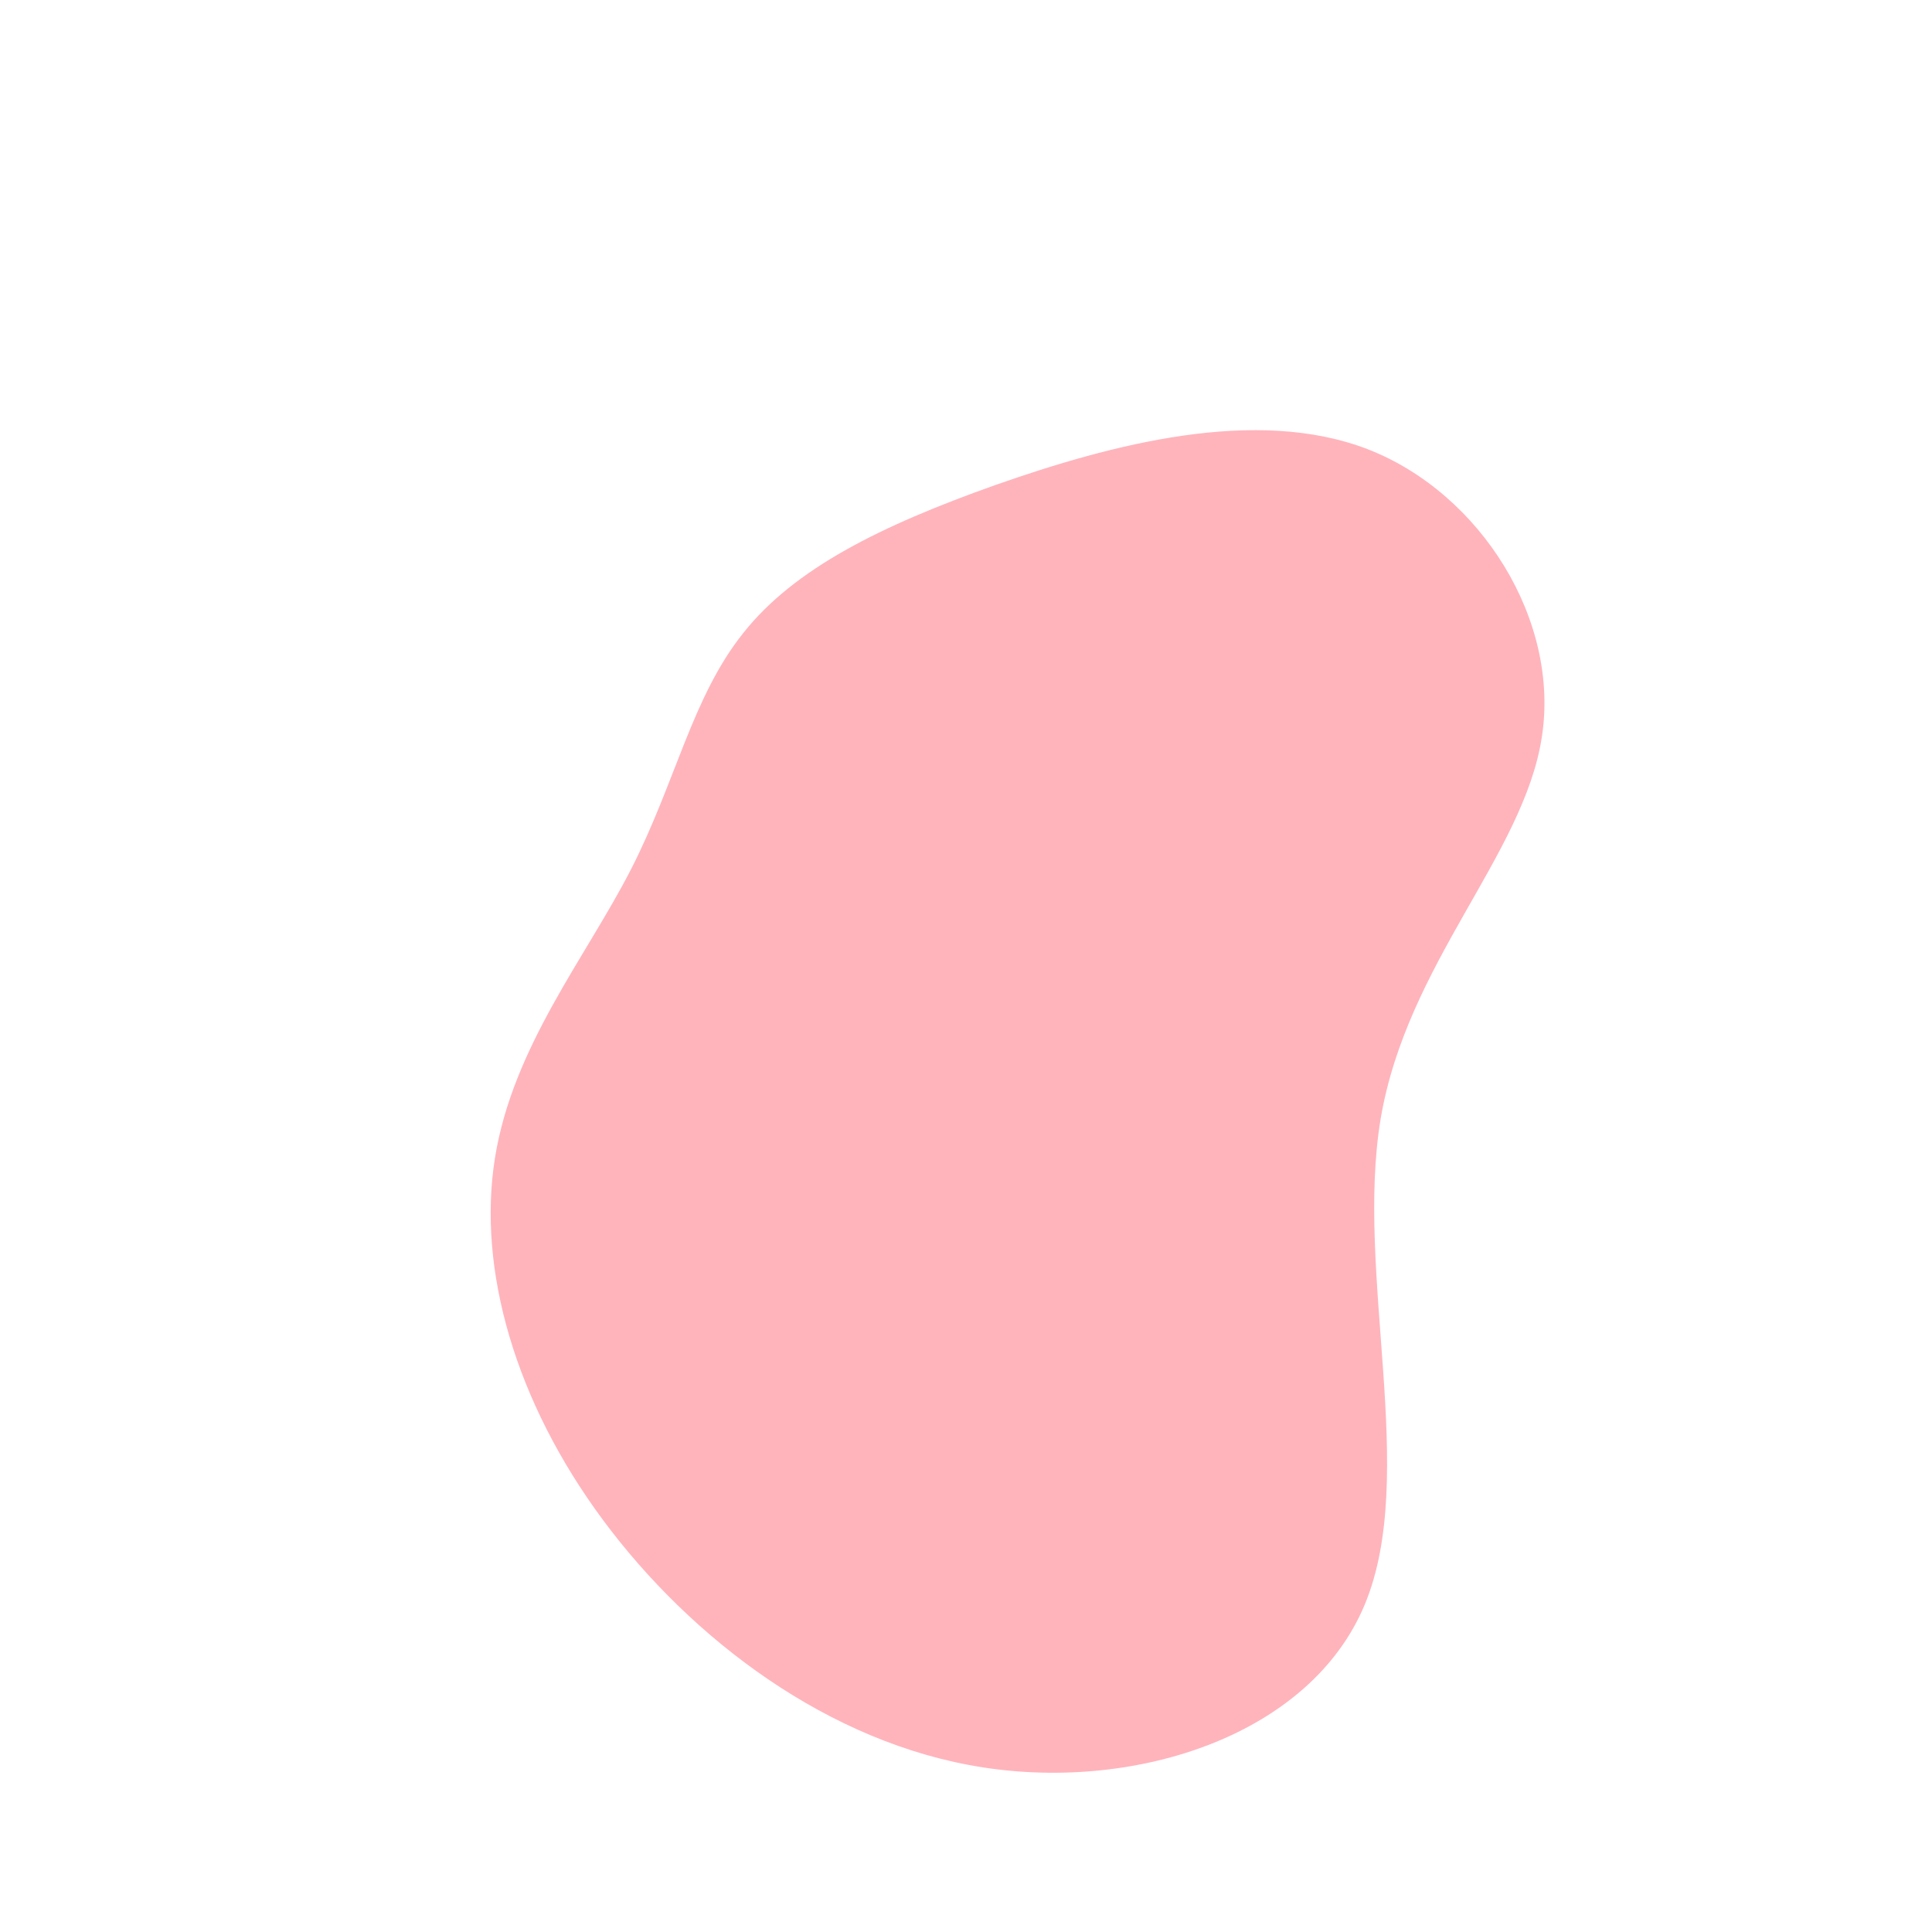
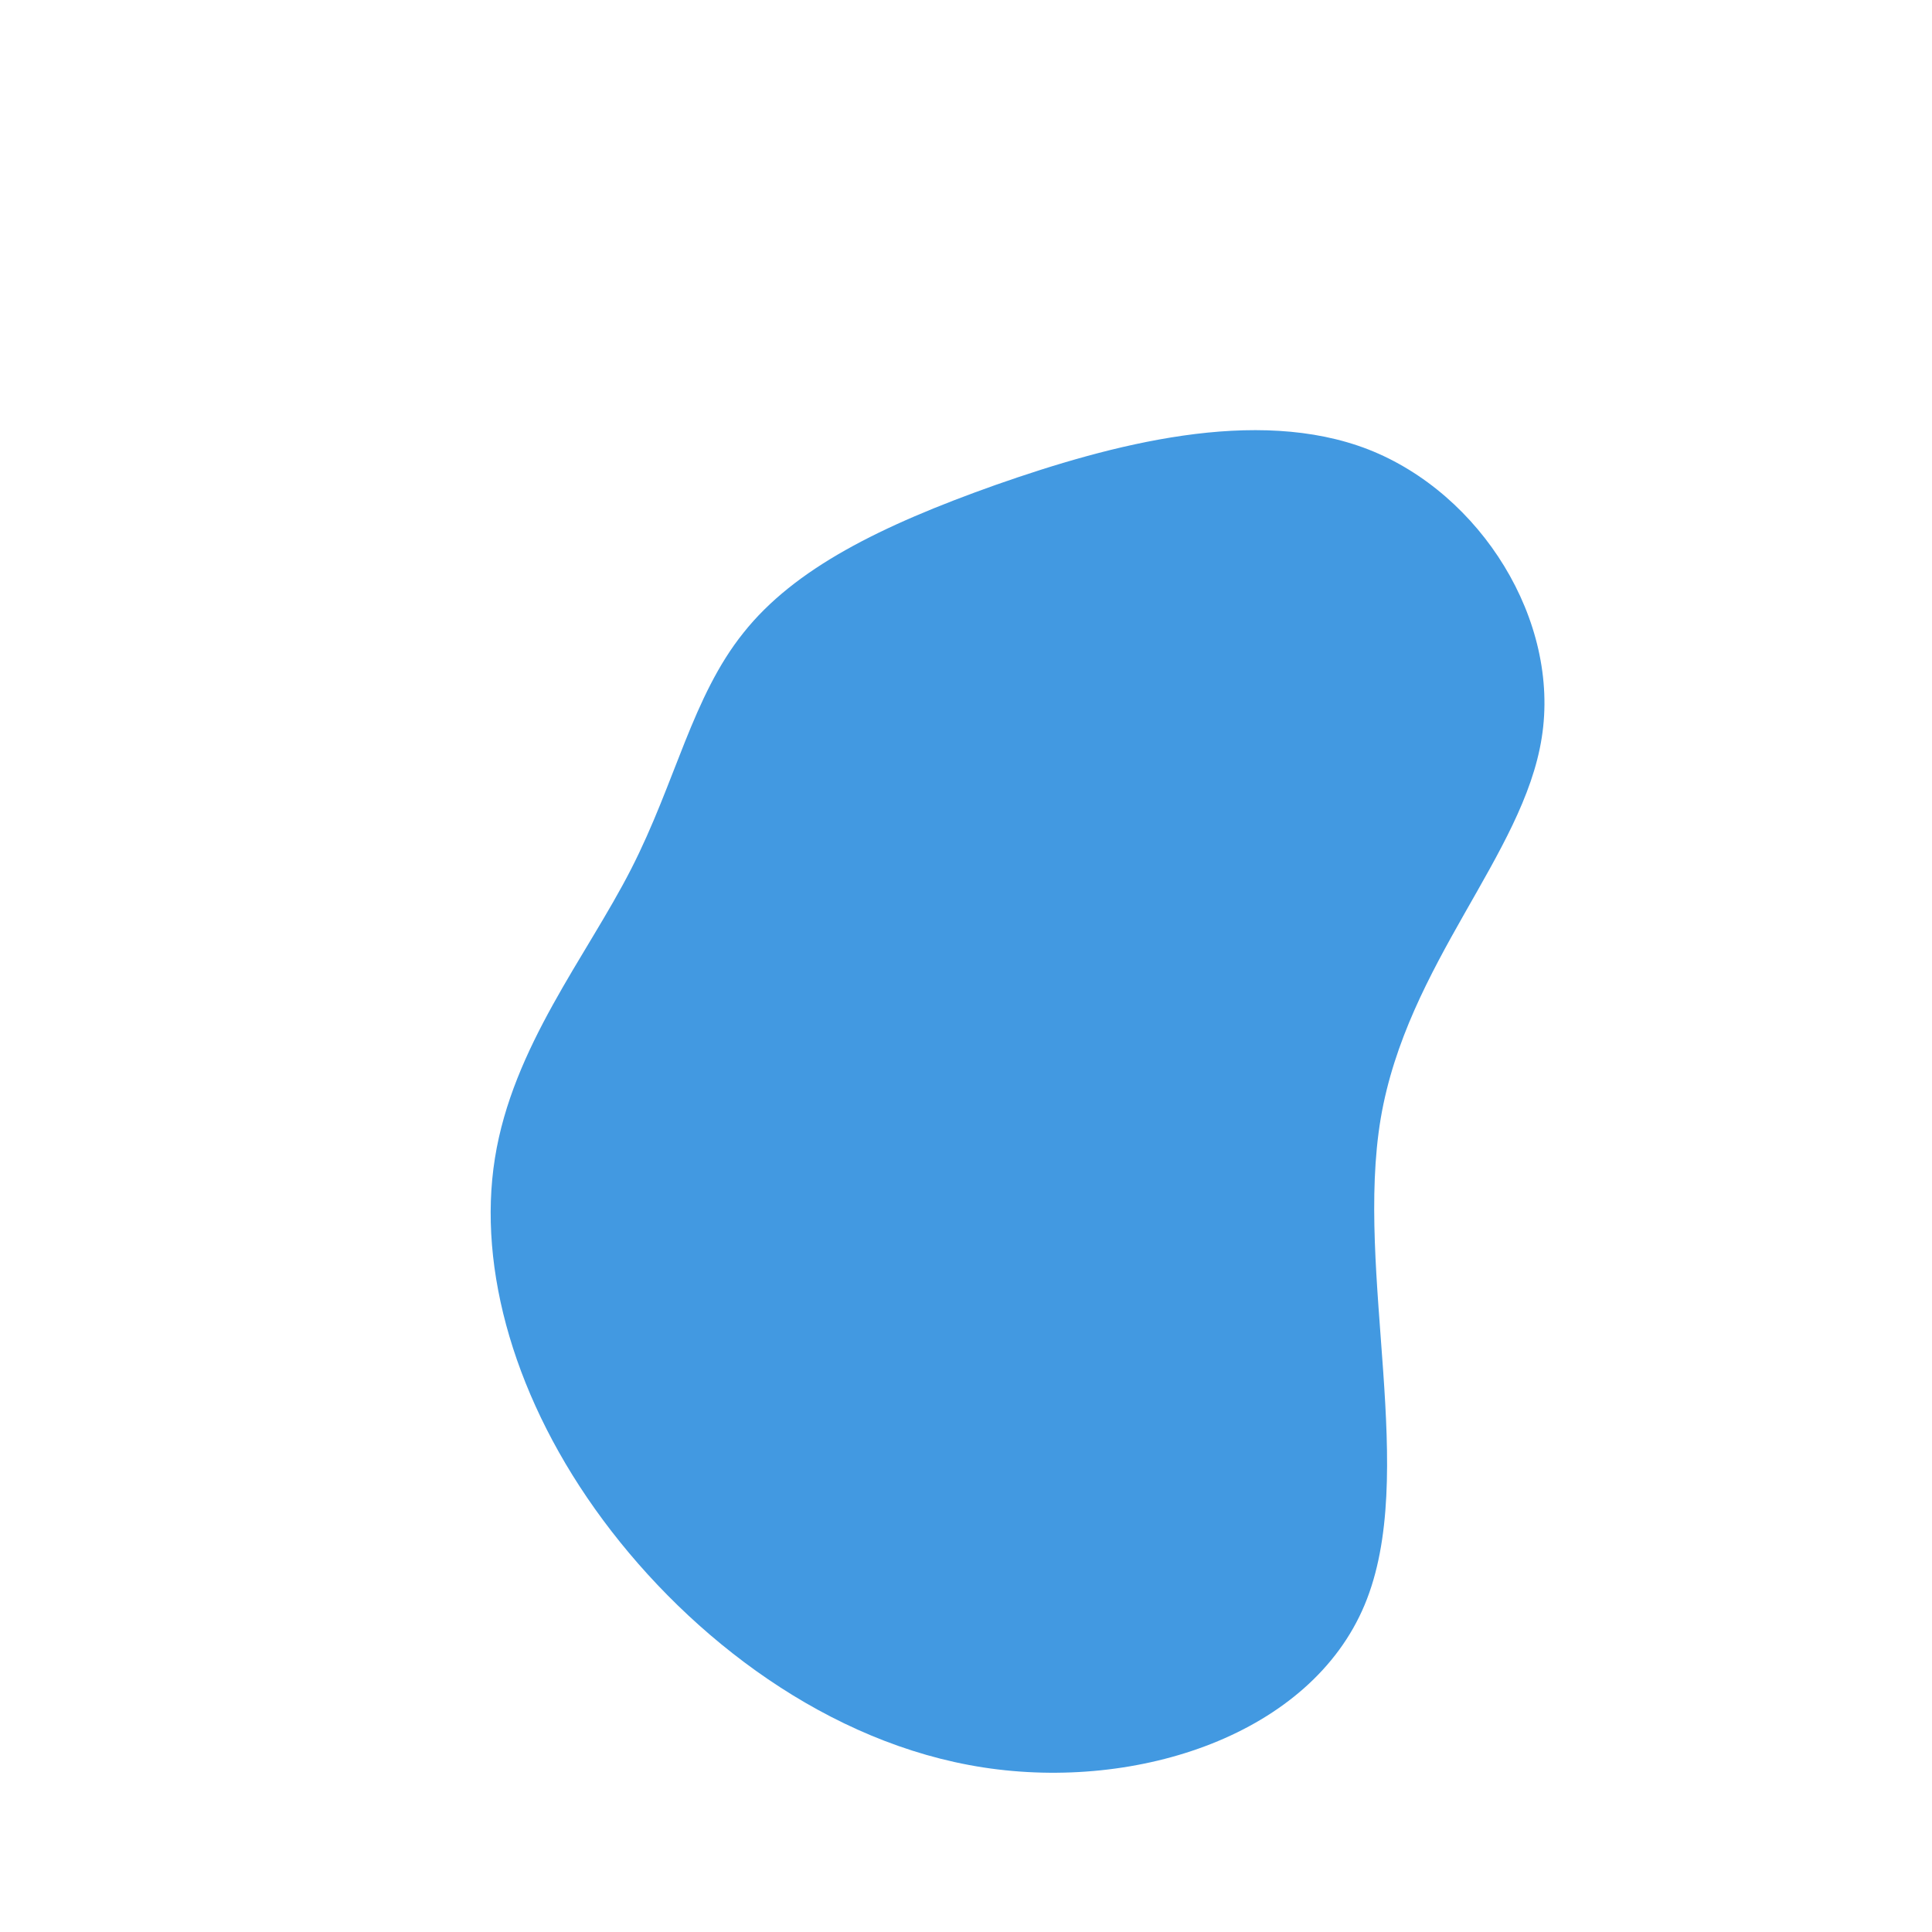
<svg xmlns="http://www.w3.org/2000/svg" width="600" height="600" viewBox="0 0 600 600">
  <g transform="translate(300,300)">
-     <path d="M125,-160.4C159.9,-146.7,184.6,-107.3,178.8,-70.9C173.1,-34.4,137,-0.8,128.8,47.3C120.7,95.5,140.6,158.2,123.8,198.4C107,238.6,53.5,256.3,5.4,248.9C-42.7,241.5,-85.4,208.9,-112.7,172.1C-140,135.3,-151.8,94.2,-146.3,59.7C-140.8,25.1,-117.9,-2.9,-104,-30.1C-90.1,-57.3,-85,-83.7,-69.1,-103.5C-53.3,-123.4,-26.6,-136.7,9.2,-149.4C45.1,-162,90.1,-174,125,-160.4Z" fill="#FFB4BC" />
+     <path d="M125,-160.4C159.9,-146.7,184.6,-107.3,178.8,-70.9C173.1,-34.4,137,-0.8,128.8,47.3C120.7,95.5,140.6,158.2,123.8,198.4C107,238.6,53.5,256.3,5.4,248.9C-42.7,241.5,-85.4,208.9,-112.7,172.1C-140,135.3,-151.8,94.2,-146.3,59.7C-140.8,25.1,-117.9,-2.9,-104,-30.1C-90.1,-57.3,-85,-83.7,-69.1,-103.5C-53.3,-123.4,-26.6,-136.7,9.2,-149.4C45.1,-162,90.1,-174,125,-160.4Z" fill="#4299e1" />
  </g>
</svg>
